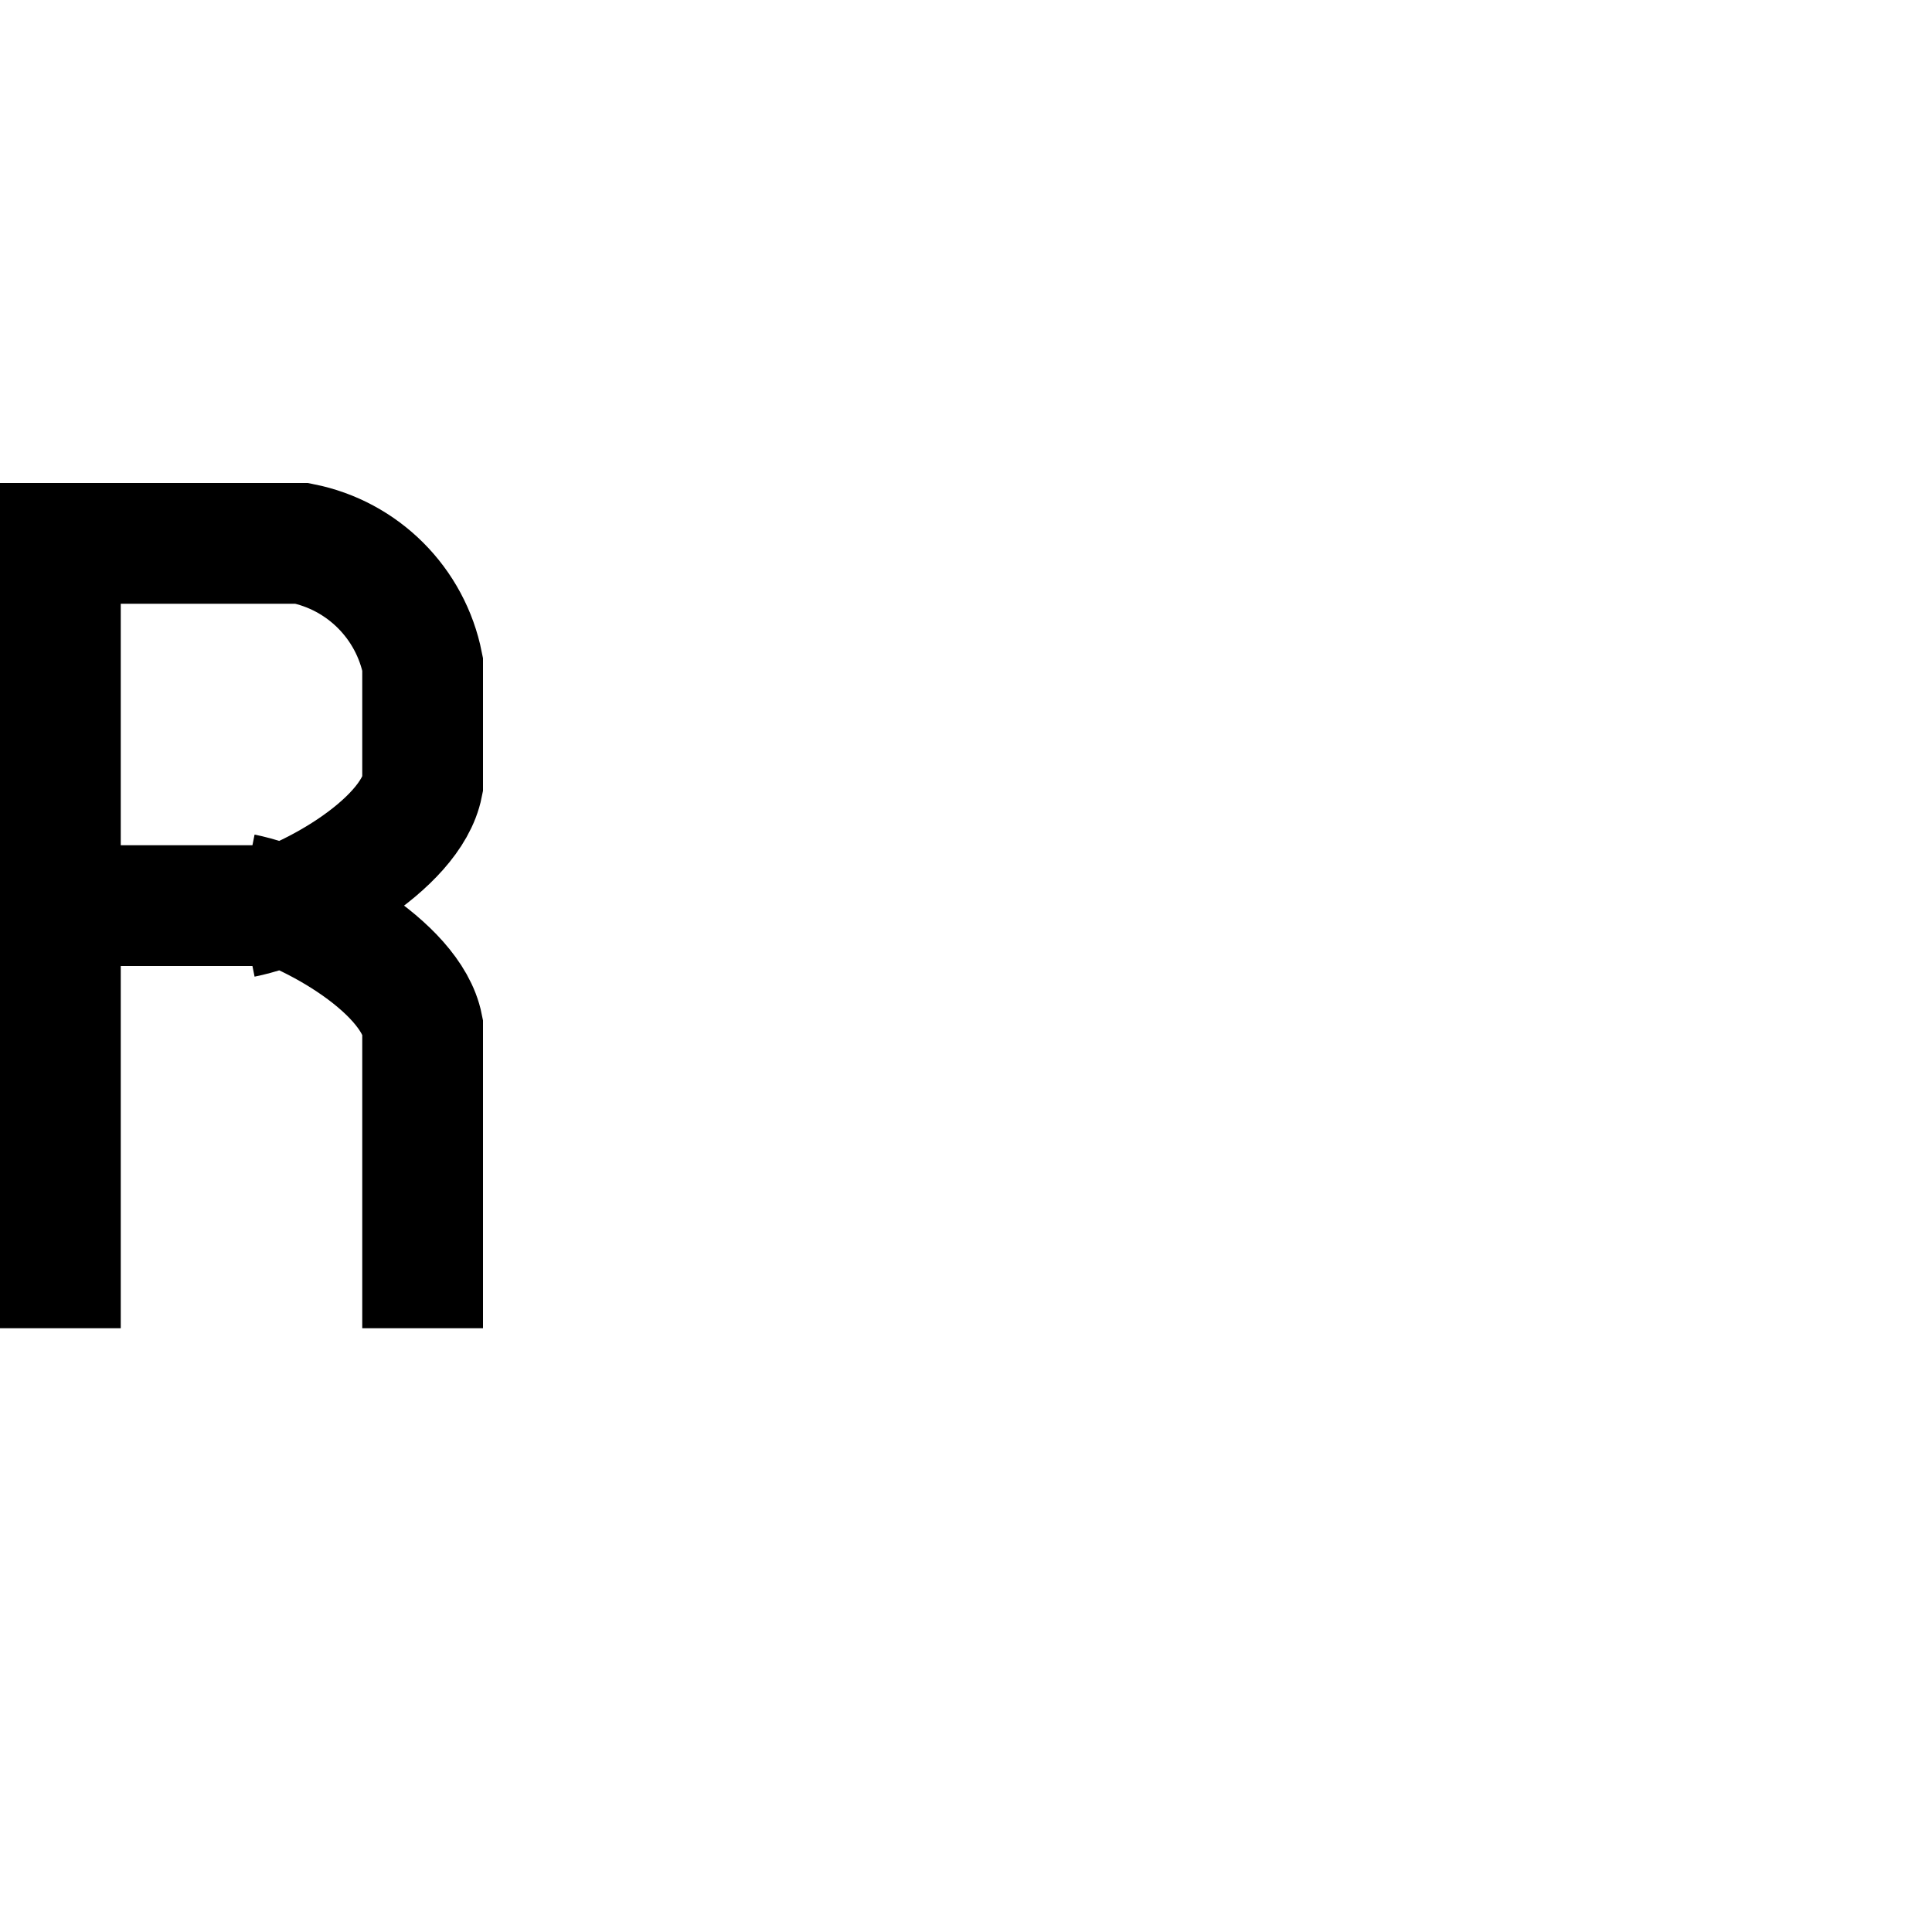
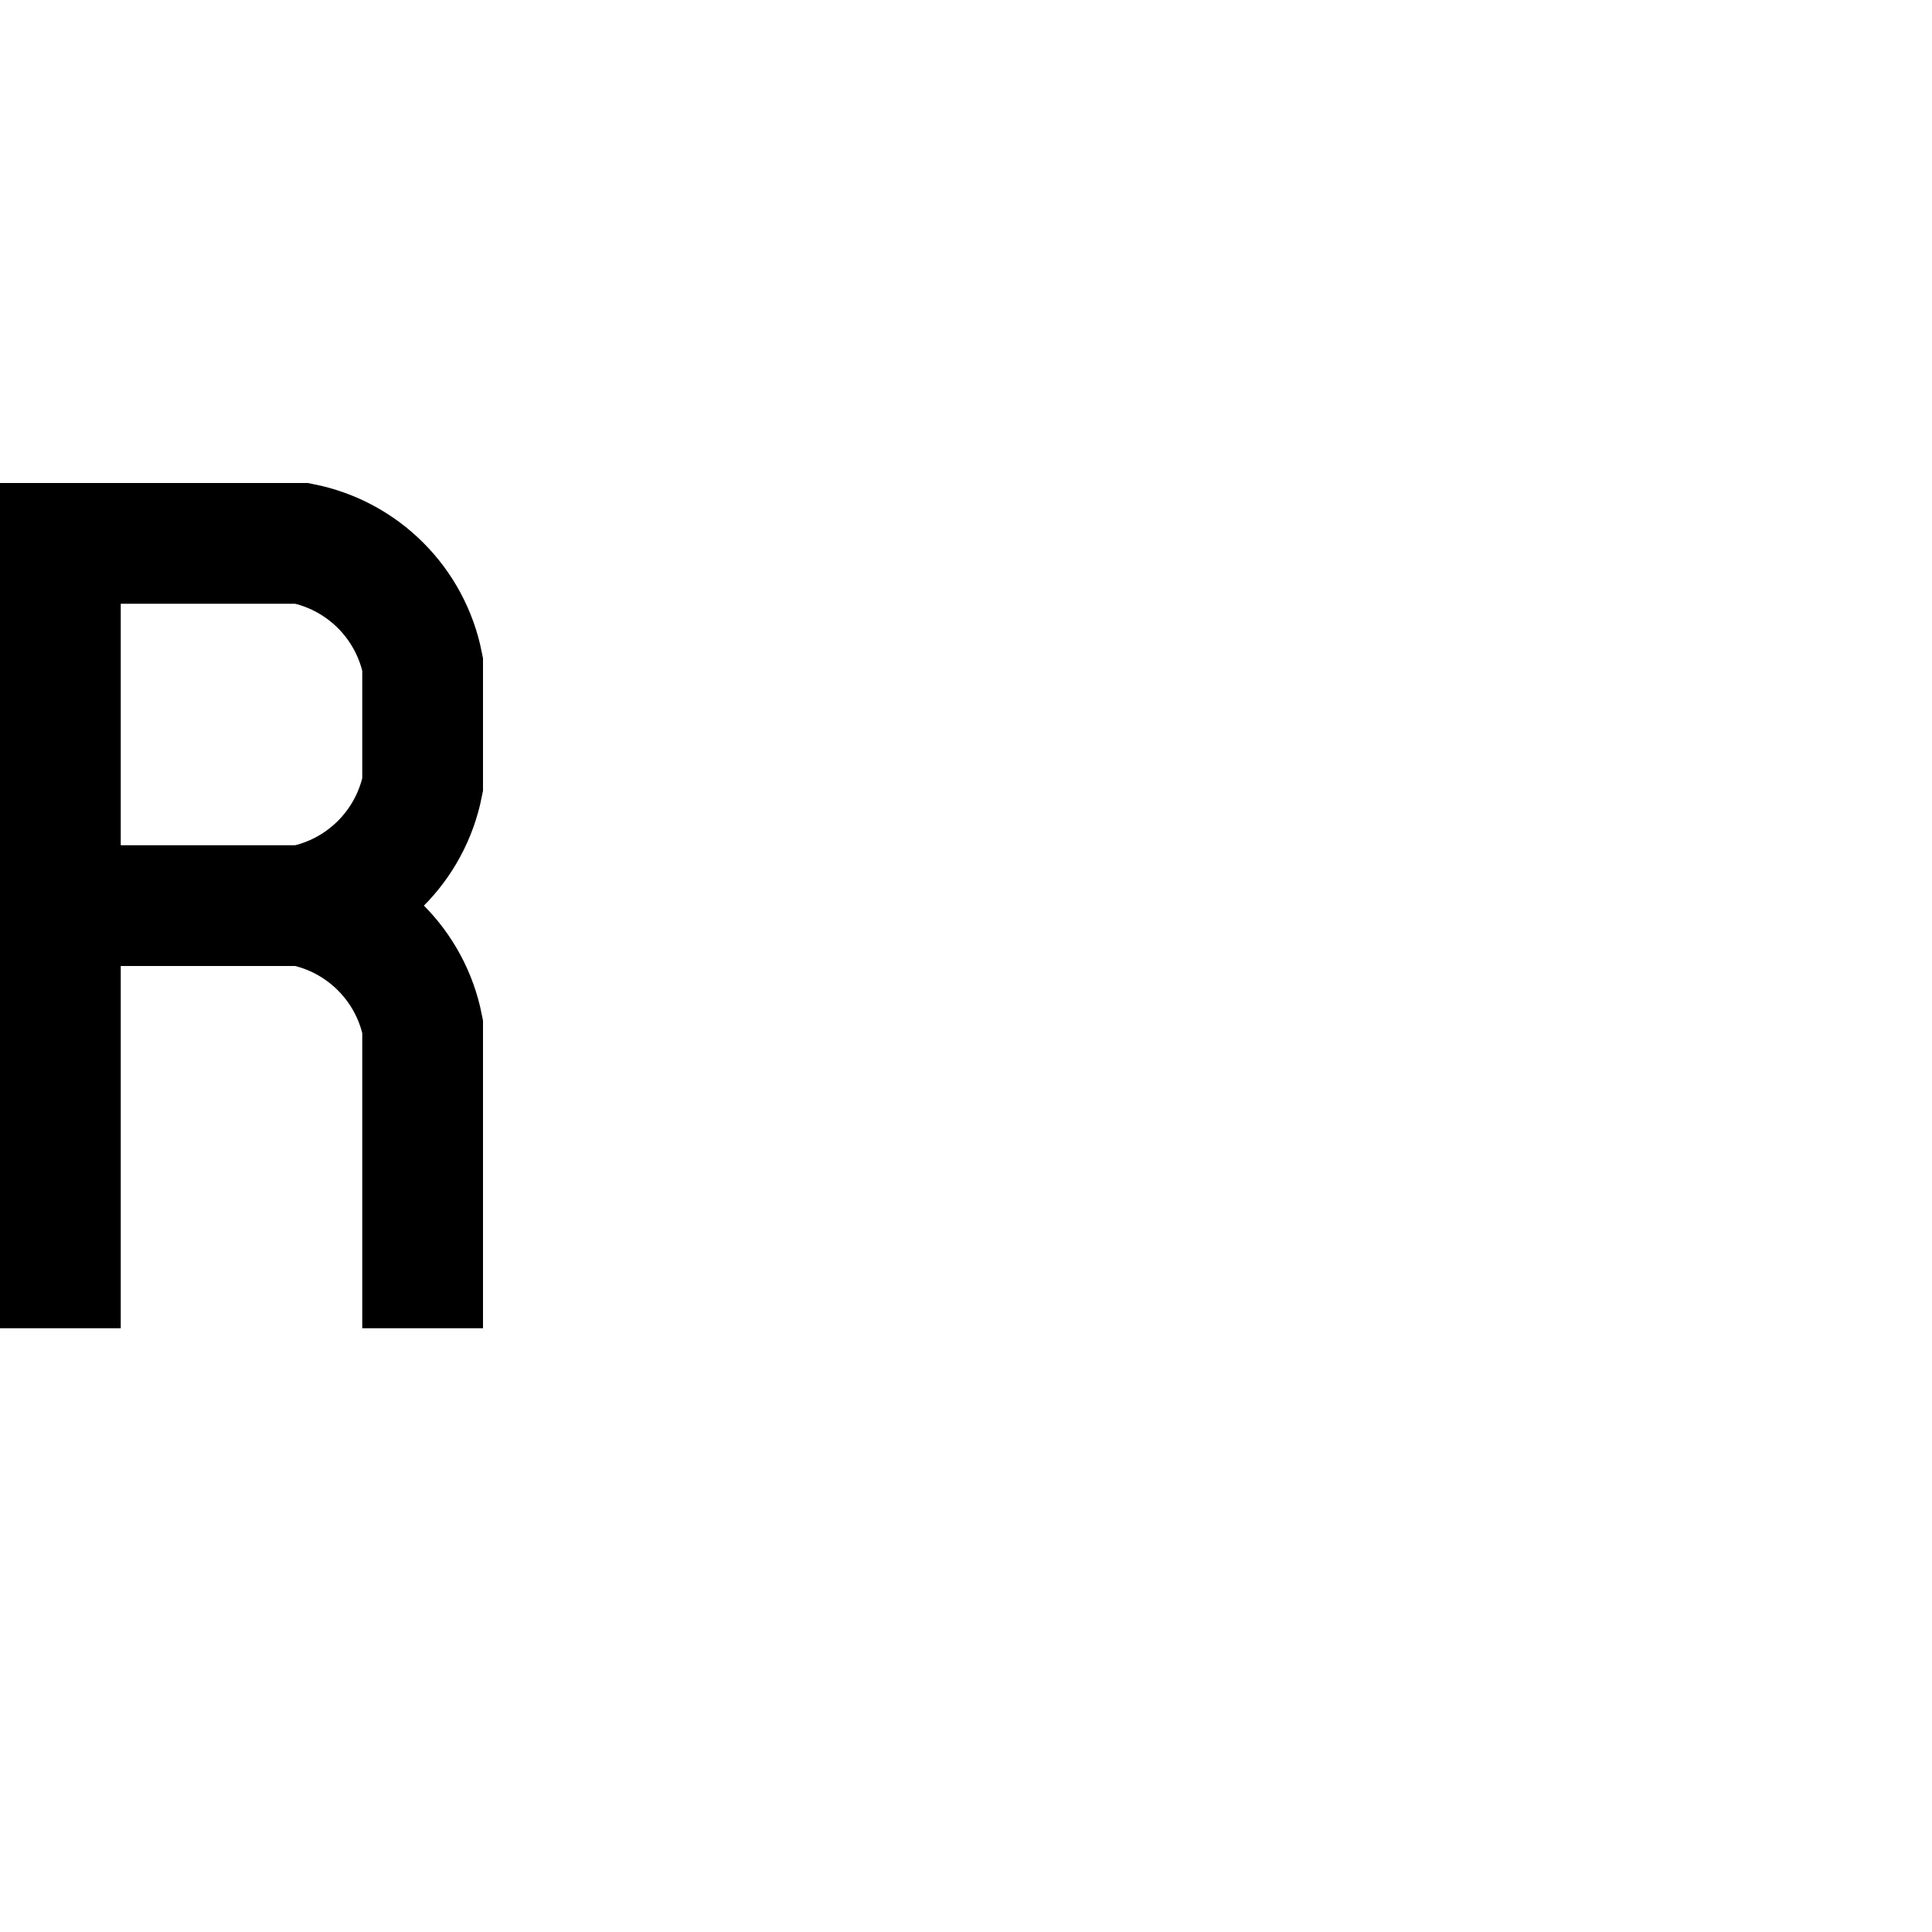
<svg xmlns="http://www.w3.org/2000/svg" viewBox="0 0 16 16" width="160" height="160">
-   <path d="M0.500 8.000 C0.500 7.000 0.500 5.000 0.500 4.000  M0.000 4.500 C0.667 4.500 1.833 4.500 2.500 4.500 C3.005 4.600 3.400 4.995 3.500 5.500 C3.500 5.833 3.500 6.167 3.500 6.500 C3.400 7.005 2.514 7.497 2.010 7.598  M0.500 7.000 C0.500 8.000 0.500 10.000 0.500 11.000  M0.000 7.500 C0.667 7.500 2.333 7.500 3.000 7.500  M2.010 7.402 C2.514 7.503 3.400 7.995 3.500 8.500 C3.500 9.167 3.500 10.333 3.500 11.000 " fill="none" stroke="#000" stroke-width="1.0" stroke-linecap="butt" stroke-linejoin="miter" stroke-miterlimit="4" />
+   <path d="M0.500 8.000 C0.500 7.000 0.500 5.000 0.500 4.000  M0.000 4.500 C0.667 4.500 1.833 4.500 2.500 4.500 C3.005 4.600 3.400 4.995 3.500 5.500 C3.500 5.833 3.500 6.167 3.500 6.500 C3.400 7.005 3.005 7.400 2.500 7.500 C2.083 7.500 1.167 7.500 0.750 7.500  M0.500 7.000 C0.500 8.000 0.500 10.000 0.500 11.000  M0.000 7.500 C0.583 7.500 2.167 7.500 2.750 7.500  M0.750 7.500 C1.167 7.500 2.083 7.500 2.500 7.500 C3.005 7.600 3.400 7.995 3.500 8.500 C3.500 9.167 3.500 10.333 3.500 11.000 " fill="none" stroke="#000" stroke-width="1.0" stroke-linecap="butt" stroke-linejoin="miter" stroke-miterlimit="4" />
</svg>
